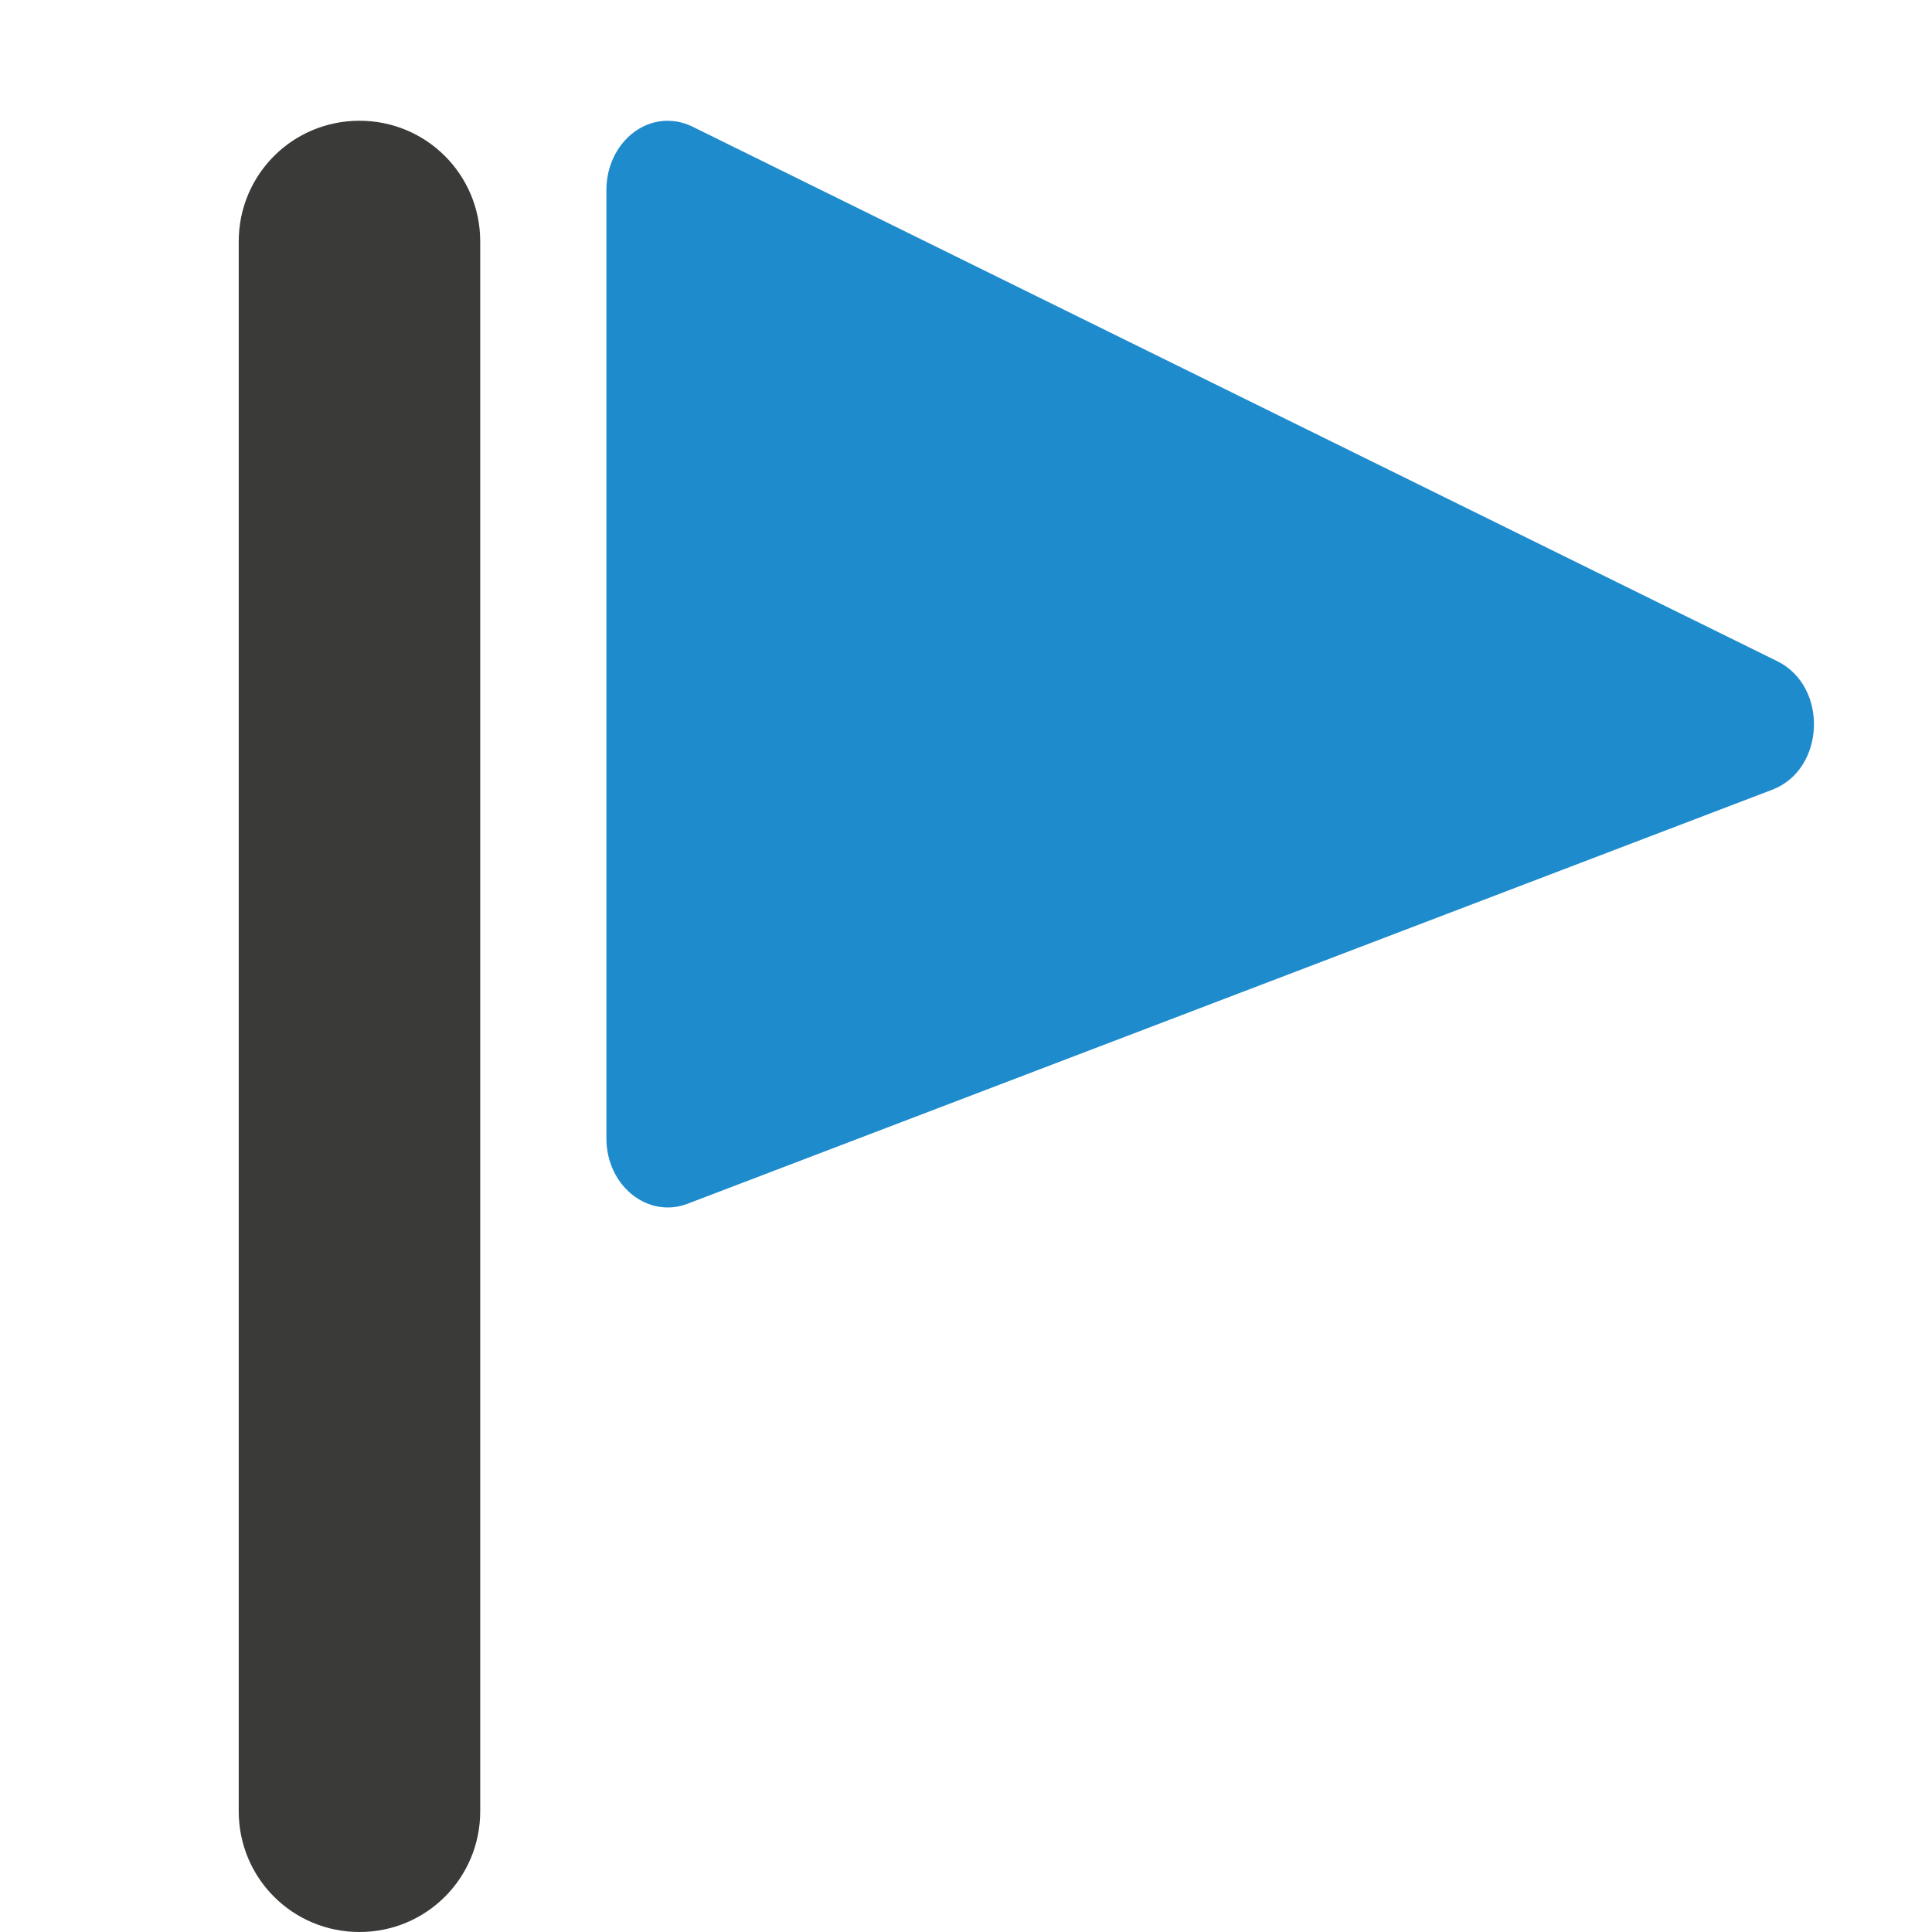
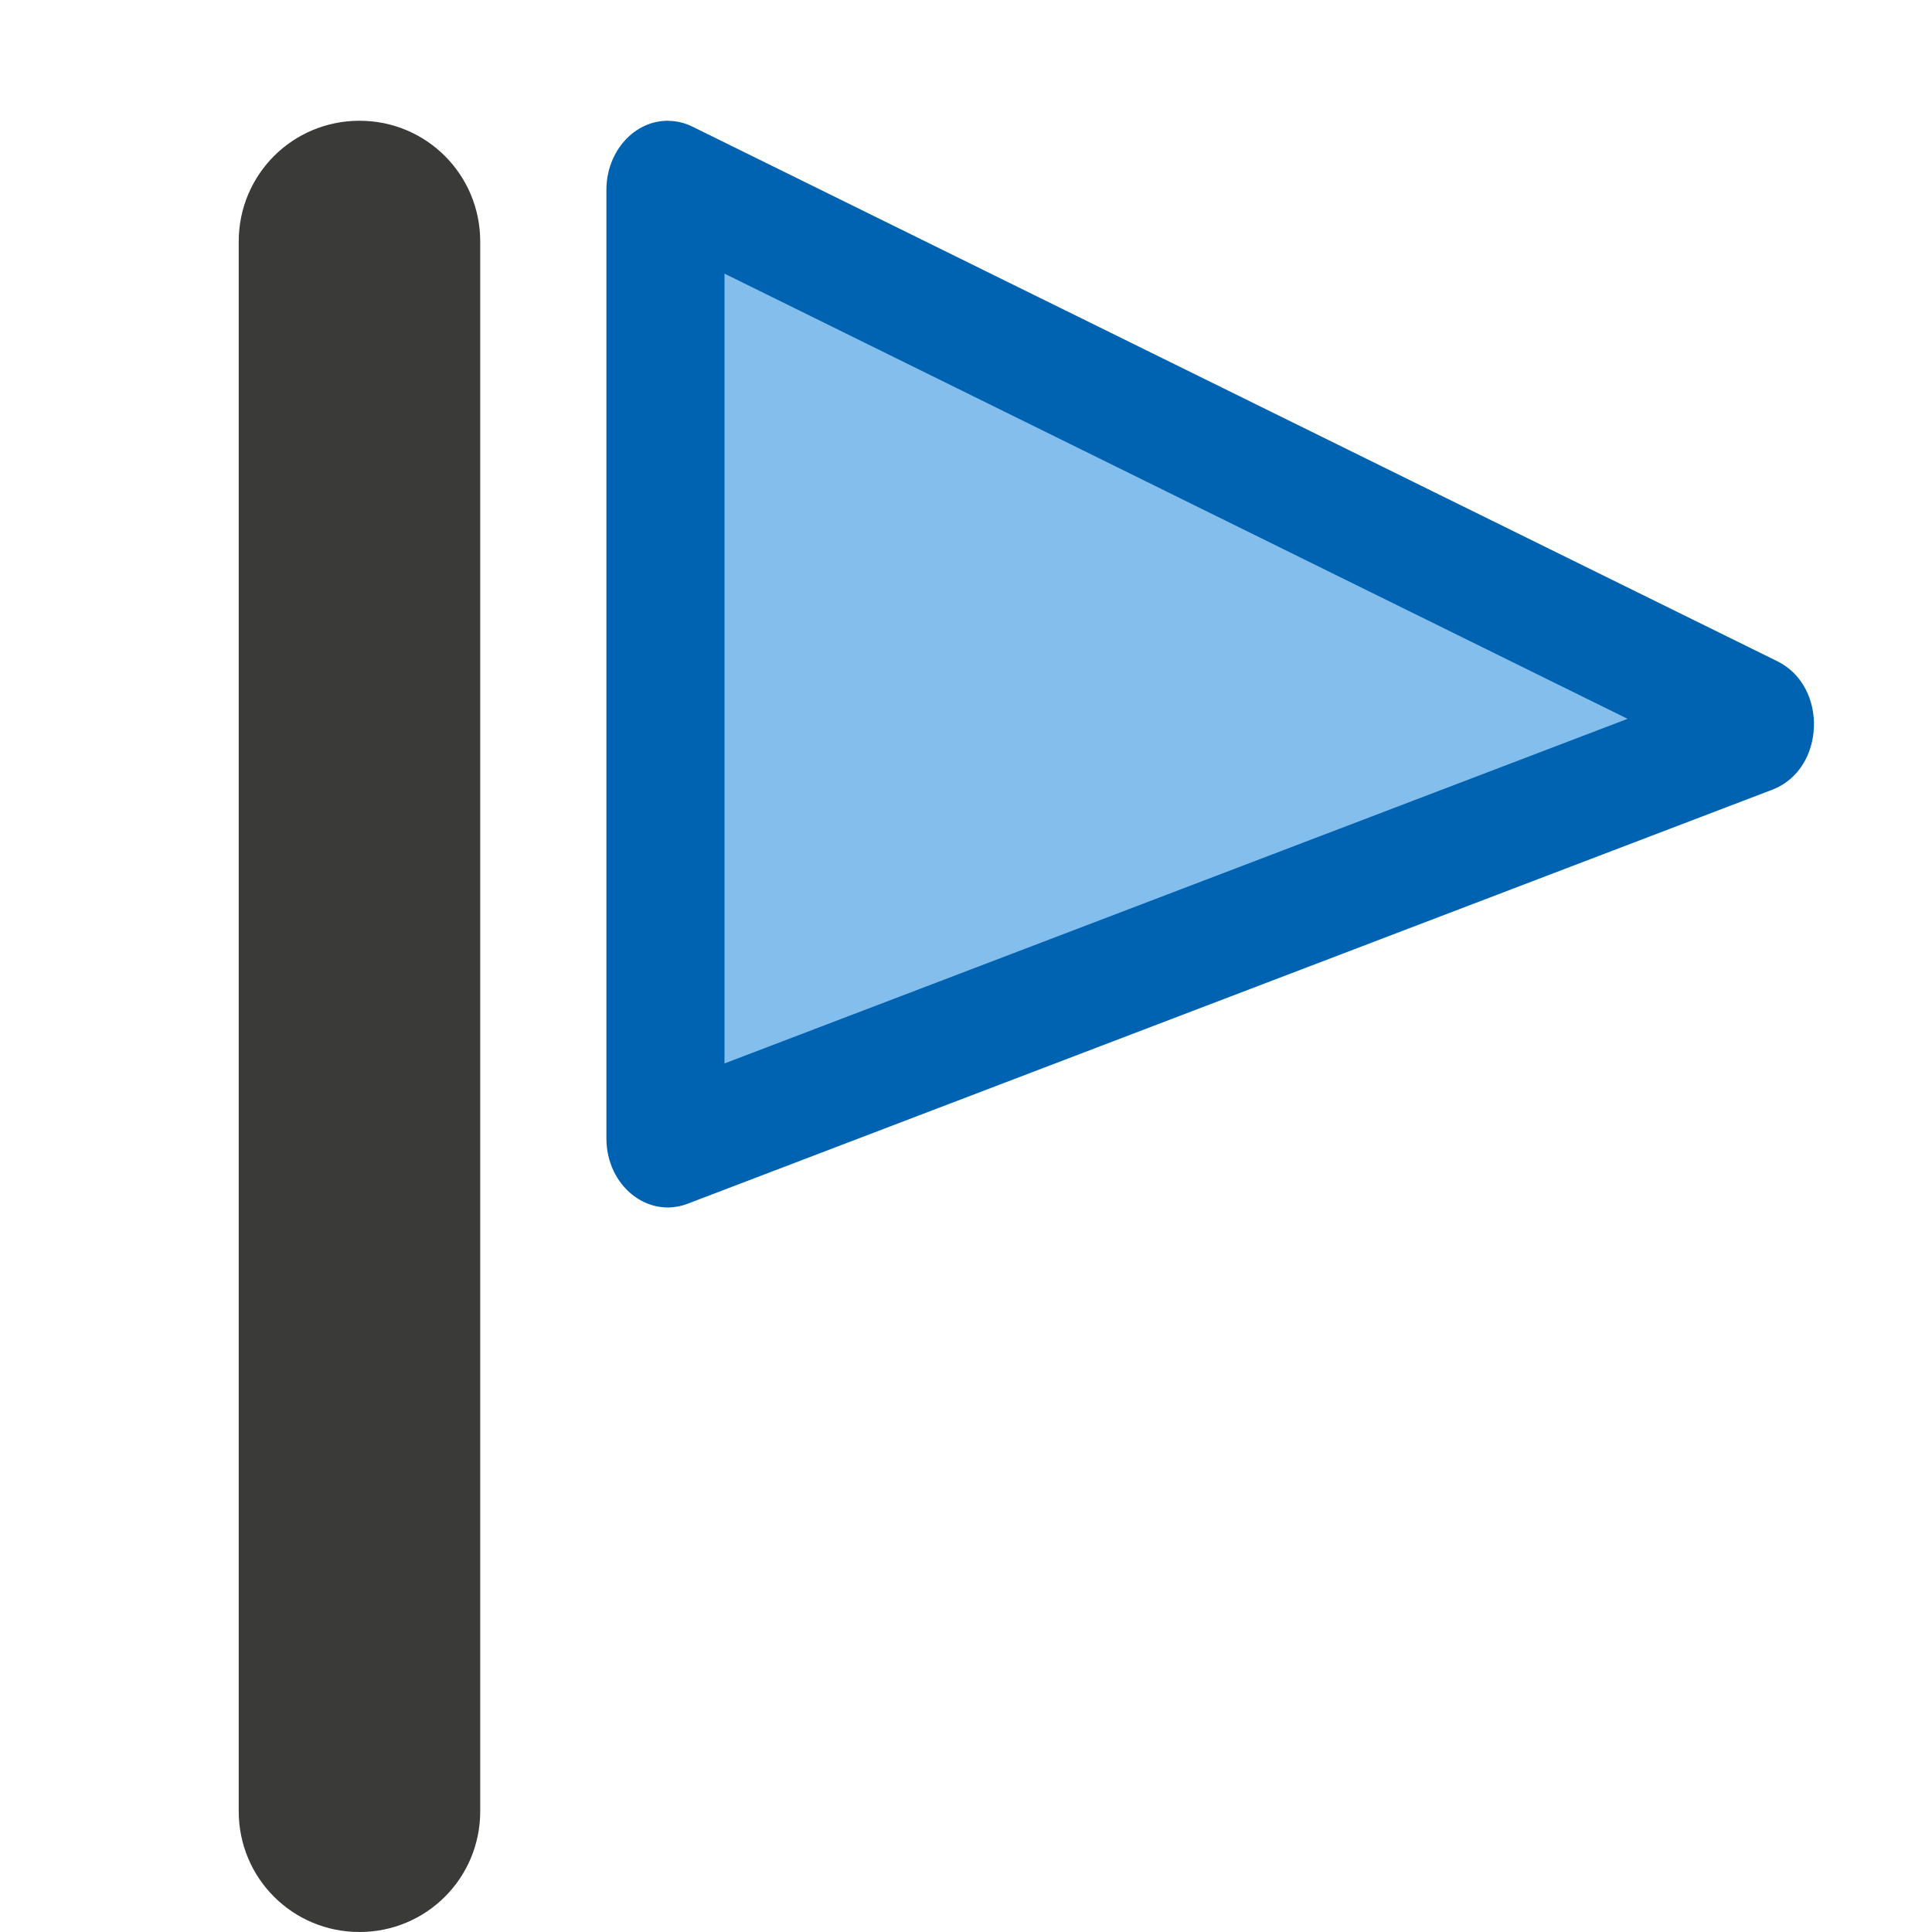
- <svg xmlns="http://www.w3.org/2000/svg" viewBox="0 0 16 16">/&amp;gt;<path d="m5.536 1c-.283-.003-.513.253-.514.571v7.857c0.0.391.342.667.672.541l8.986-3.43c.437-.17.462-.854.039-1.063l-8.984-4.427c-.063-.031-.131-.048-.199-.048z" fill="#1e8bcd" />
+ <svg xmlns="http://www.w3.org/2000/svg" viewBox="0 0 16 16">
+ /&amp;amp;gt;<path d="m5.536 1c-.283-.003-.513.253-.514.571v7.857c0.0.391.342.667.672.541l8.986-3.43c.437-.17.462-.854.039-1.063l-8.984-4.427c-.063-.031-.131-.048-.199-.048z" fill="#0063b1" />
  <path d="m2.977 1c-.554 0-1 .446-1 1v13c0 .554.446 1 1 1s1-.446 1-1v-13c0-.554-.446-1-1-1z" fill="#3a3a38" />
+   <path d="m6 2.266v6.541l7.479-2.854z" fill="#83beec" />
</svg>
